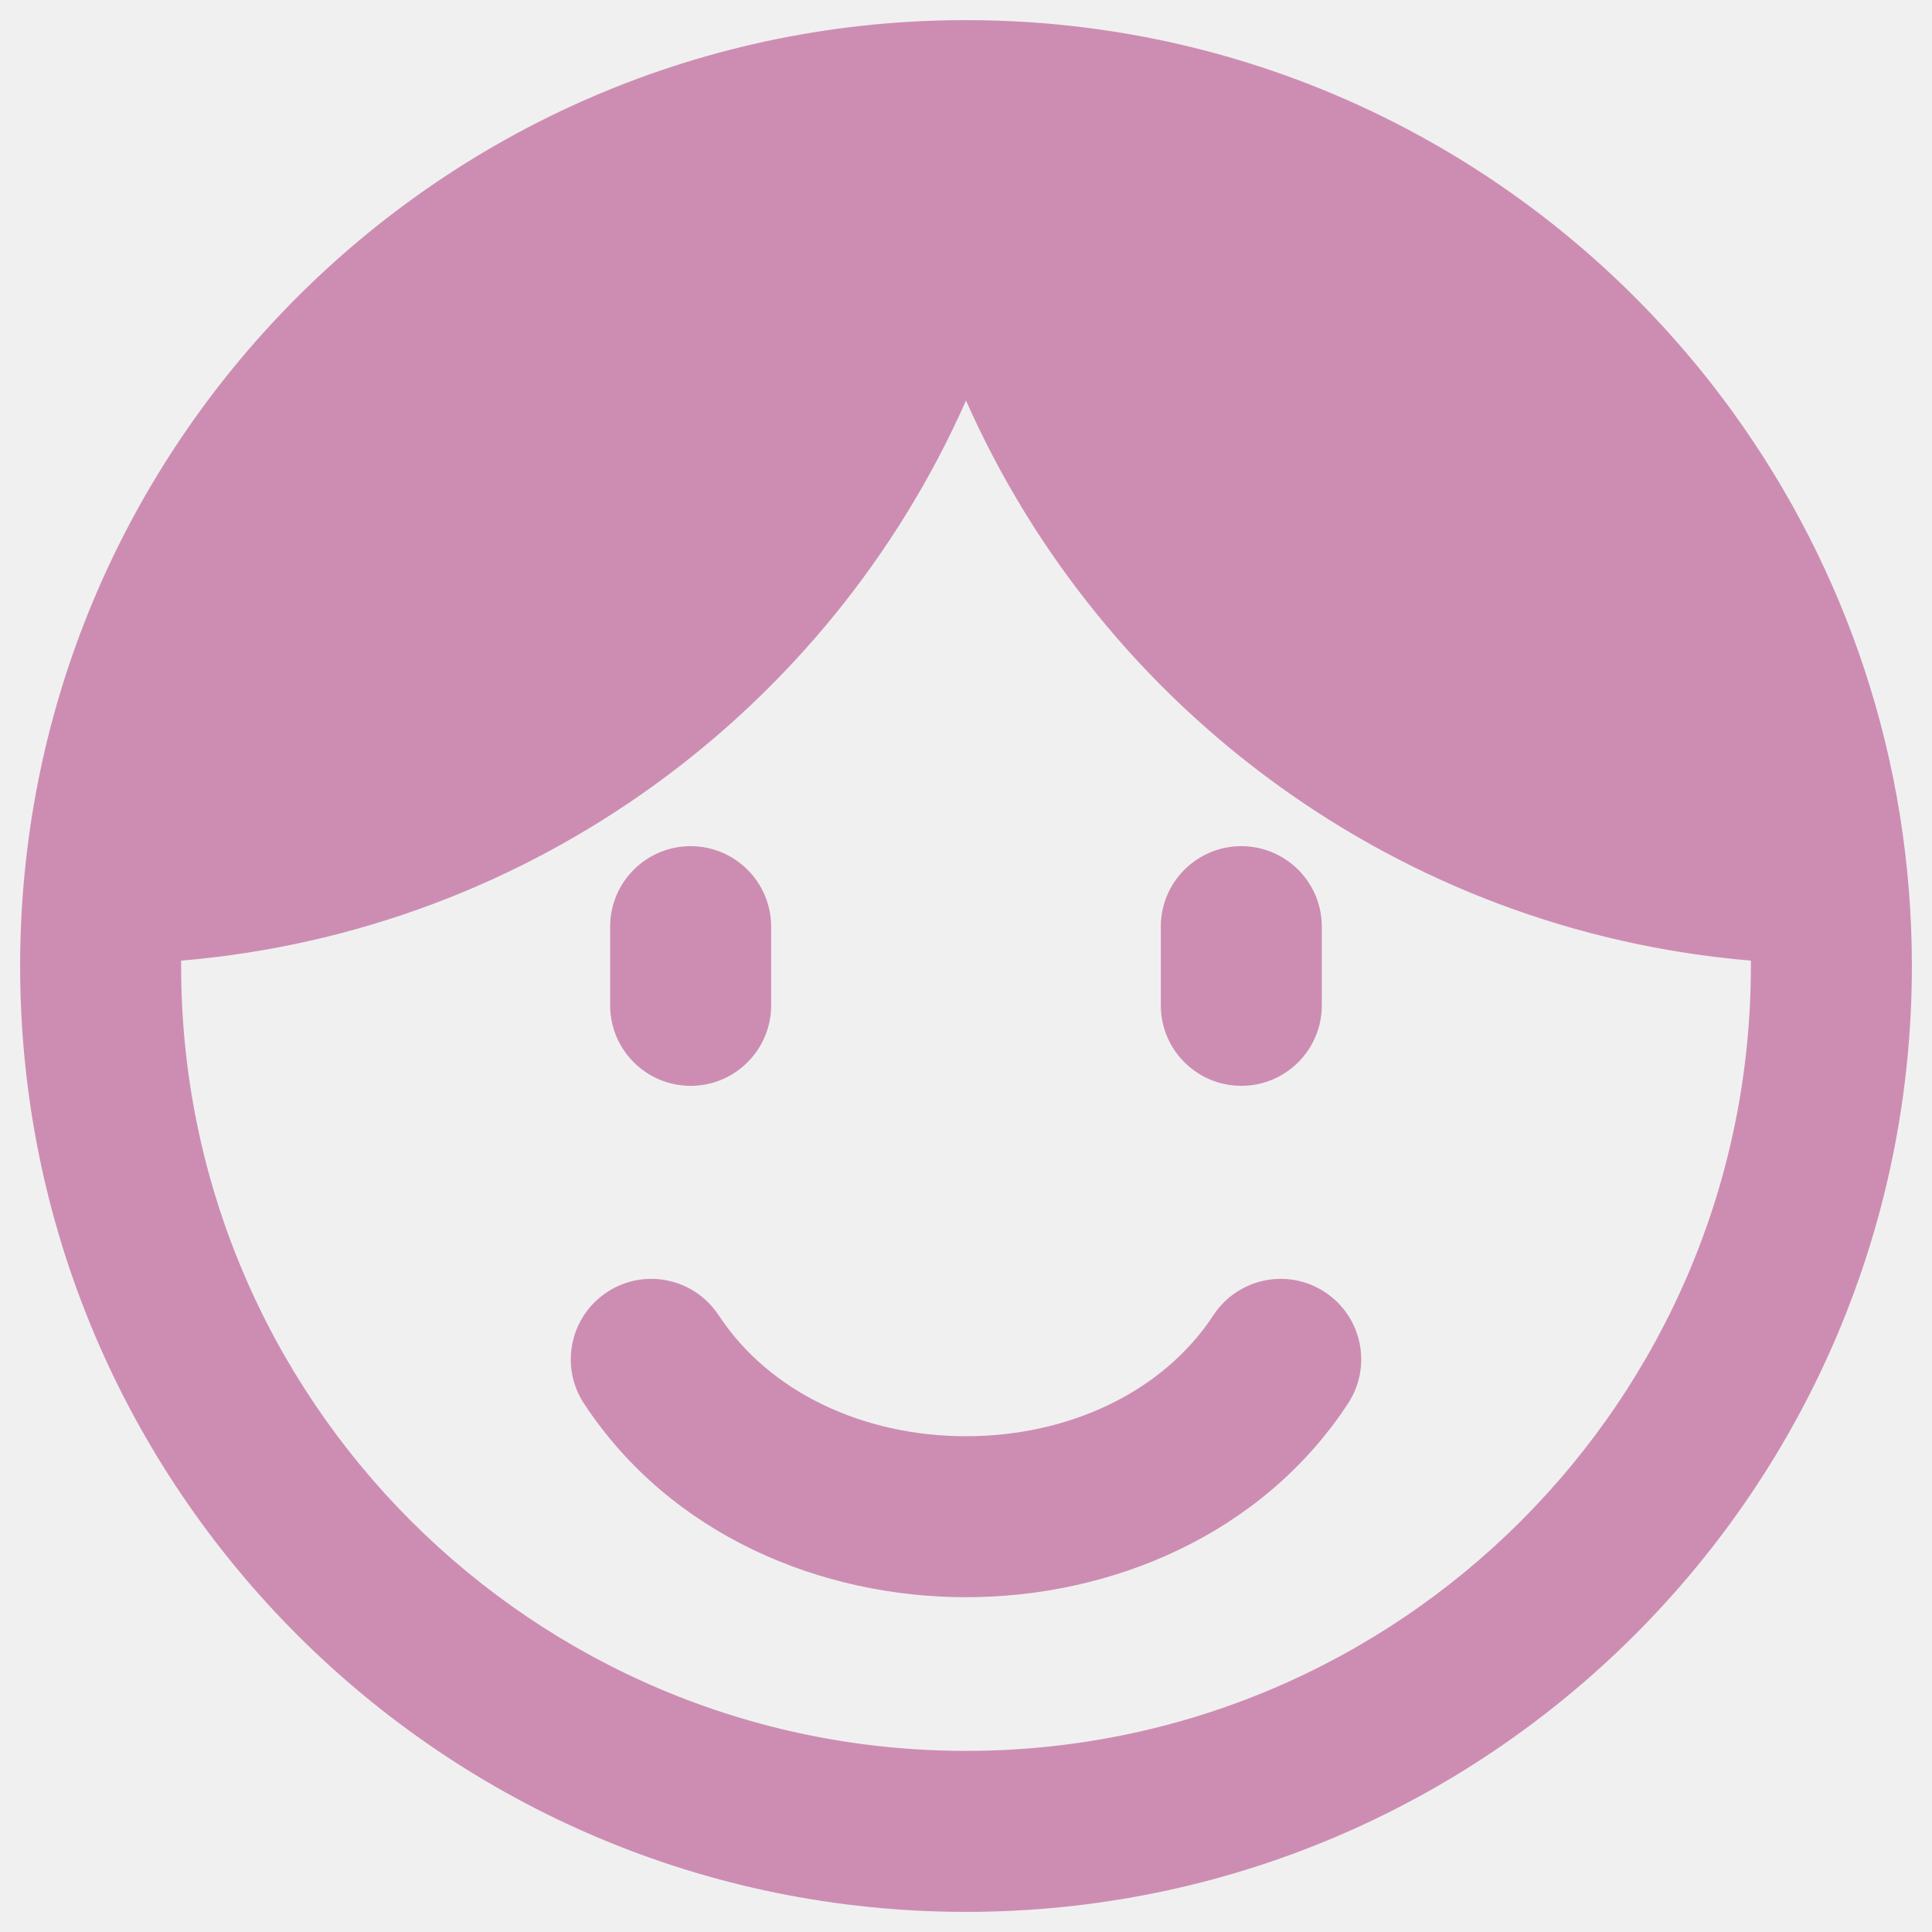
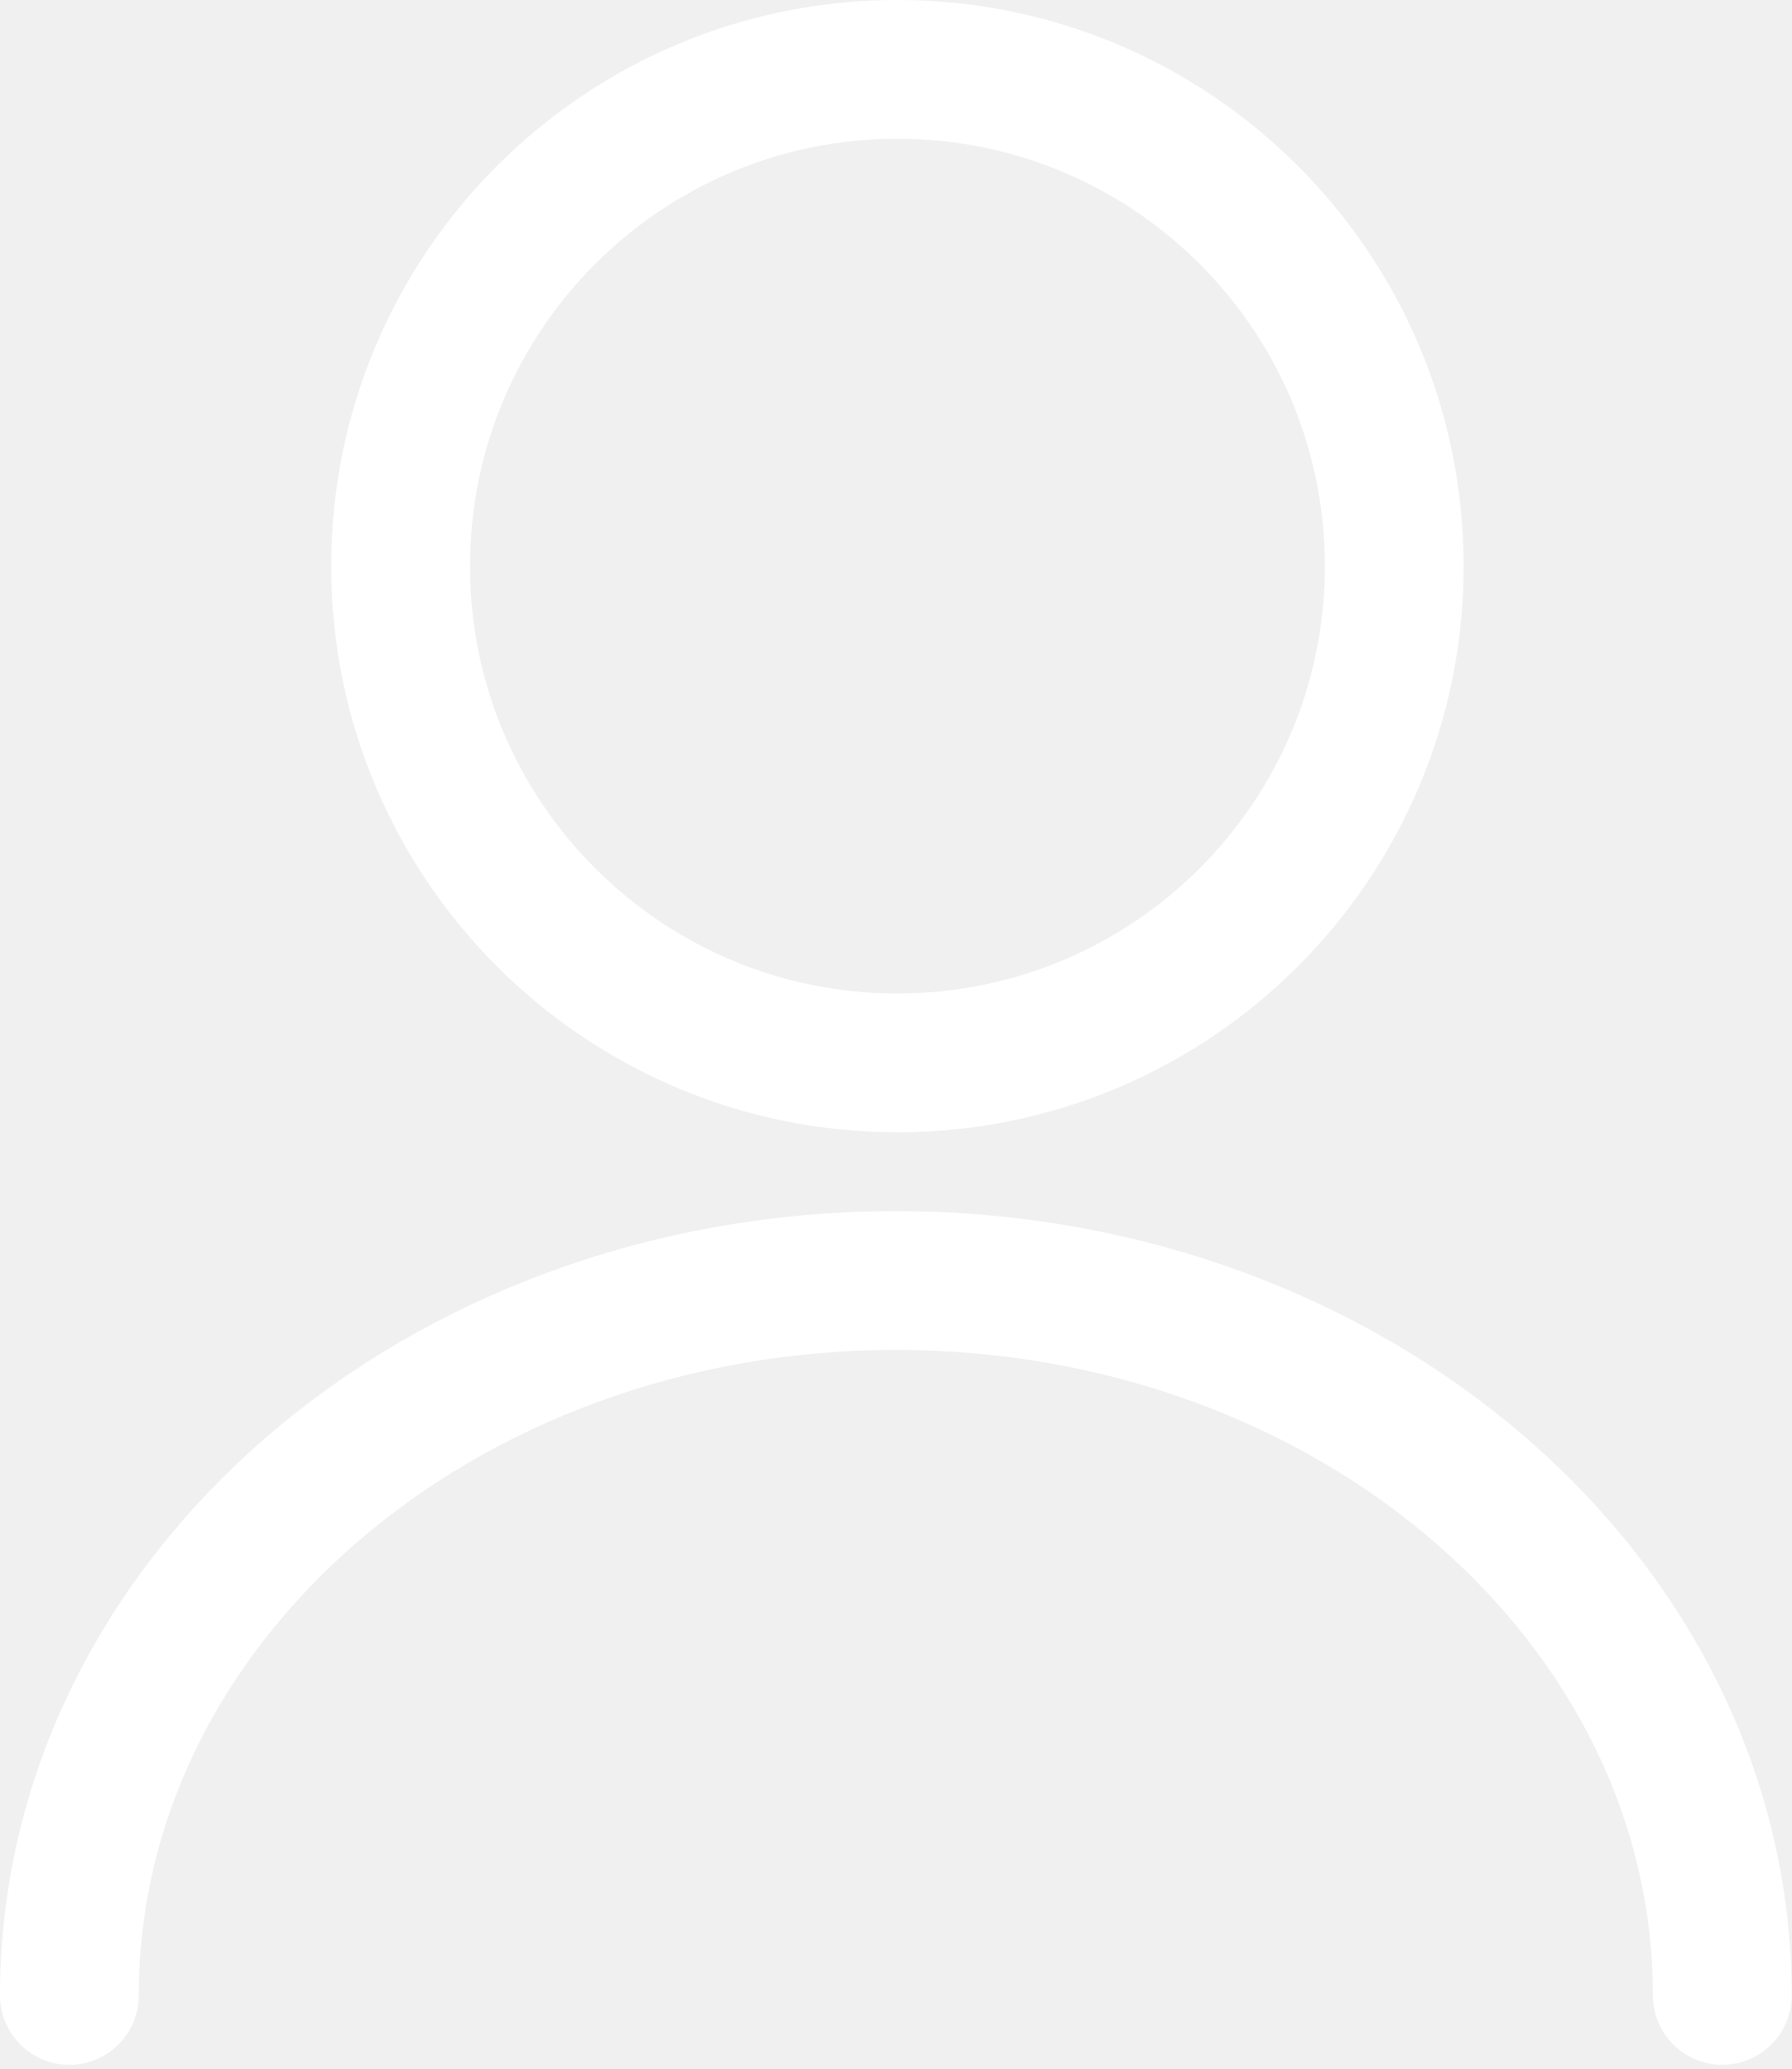
- <svg xmlns="http://www.w3.org/2000/svg" fill="none" viewBox="0 0 36 36" id="User-Face-Male--Streamline-Plump-Remix" height="36" width="36">
-   <g id="user-face-male--user-face-male-man">
-     <path id="Union" fill="#cd8db2" fill-rule="evenodd" d="M18 7.464C15.455 13.214 9.926 17.348 3.375 17.9 3.375 17.934 3.375 17.967 3.375 18c0 8.077 6.548 14.625 14.625 14.625S32.625 26.077 32.625 18l-0 -0.043 -0 -0.057c-6.55 -0.552 -12.08 -4.686 -14.625 -10.437Zm14.293 0.222C34.39 10.586 35.625 14.149 35.625 18c0 9.734 -7.891 17.625 -17.625 17.625S0.375 27.734 0.375 18c0 -4.666 1.813 -8.908 4.773 -12.061C8.346 2.532 12.884 0.397 17.921 0.375l0.023 0L18 0.375l0.056 0 0.023 -0C23.787 0.4 28.854 3.138 32.057 7.366c0.08 0.106 0.159 0.212 0.237 0.32ZM13.39 24.507c-0.455 -0.693 -1.385 -0.886 -2.077 -0.431 -0.693 0.455 -0.886 1.385 -0.431 2.077 1.617 2.464 4.436 3.609 7.118 3.609 2.682 0 5.501 -1.145 7.118 -3.609 0.455 -0.693 0.262 -1.623 -0.431 -2.077 -0.693 -0.455 -1.622 -0.261 -2.077 0.431 -0.948 1.445 -2.711 2.255 -4.61 2.255 -1.899 0 -3.661 -0.81 -4.609 -2.255Zm-0.521 -8.74c0.828 0 1.5 0.672 1.5 1.5v1.466c0 0.828 -0.672 1.5 -1.5 1.5 -0.828 0 -1.5 -0.672 -1.5 -1.5v-1.466c0 -0.828 0.672 -1.5 1.5 -1.5Zm8.761 1.5c0 -0.828 0.672 -1.5 1.5 -1.5 0.828 0 1.5 0.672 1.5 1.5v1.466c0 0.828 -0.672 1.5 -1.5 1.5 -0.828 0 -1.5 -0.672 -1.5 -1.5v-1.466Z" clip-rule="evenodd" stroke-width="0.75" />
-   </g>
+ <svg xmlns="http://www.w3.org/2000/svg" width="142" height="164" viewBox="0 0 142 164" fill="none">
+   <path d="M5.5 158.167C5.5 126.871 34.825 101.5 71 101.5C107.174 101.5 136.5 126.871 136.5 158.167" stroke="white" stroke-width="11" stroke-linecap="round" stroke-linejoin="round" />
+   <path d="M71.125 84.25C92.872 84.25 110.5 66.622 110.5 44.875C110.5 23.129 92.872 5.5 71.125 5.5C49.378 5.5 31.75 23.129 31.75 44.875C31.75 66.622 49.378 84.25 71.125 84.25Z" stroke="white" stroke-width="11" stroke-linecap="round" stroke-linejoin="round" />
</svg>
